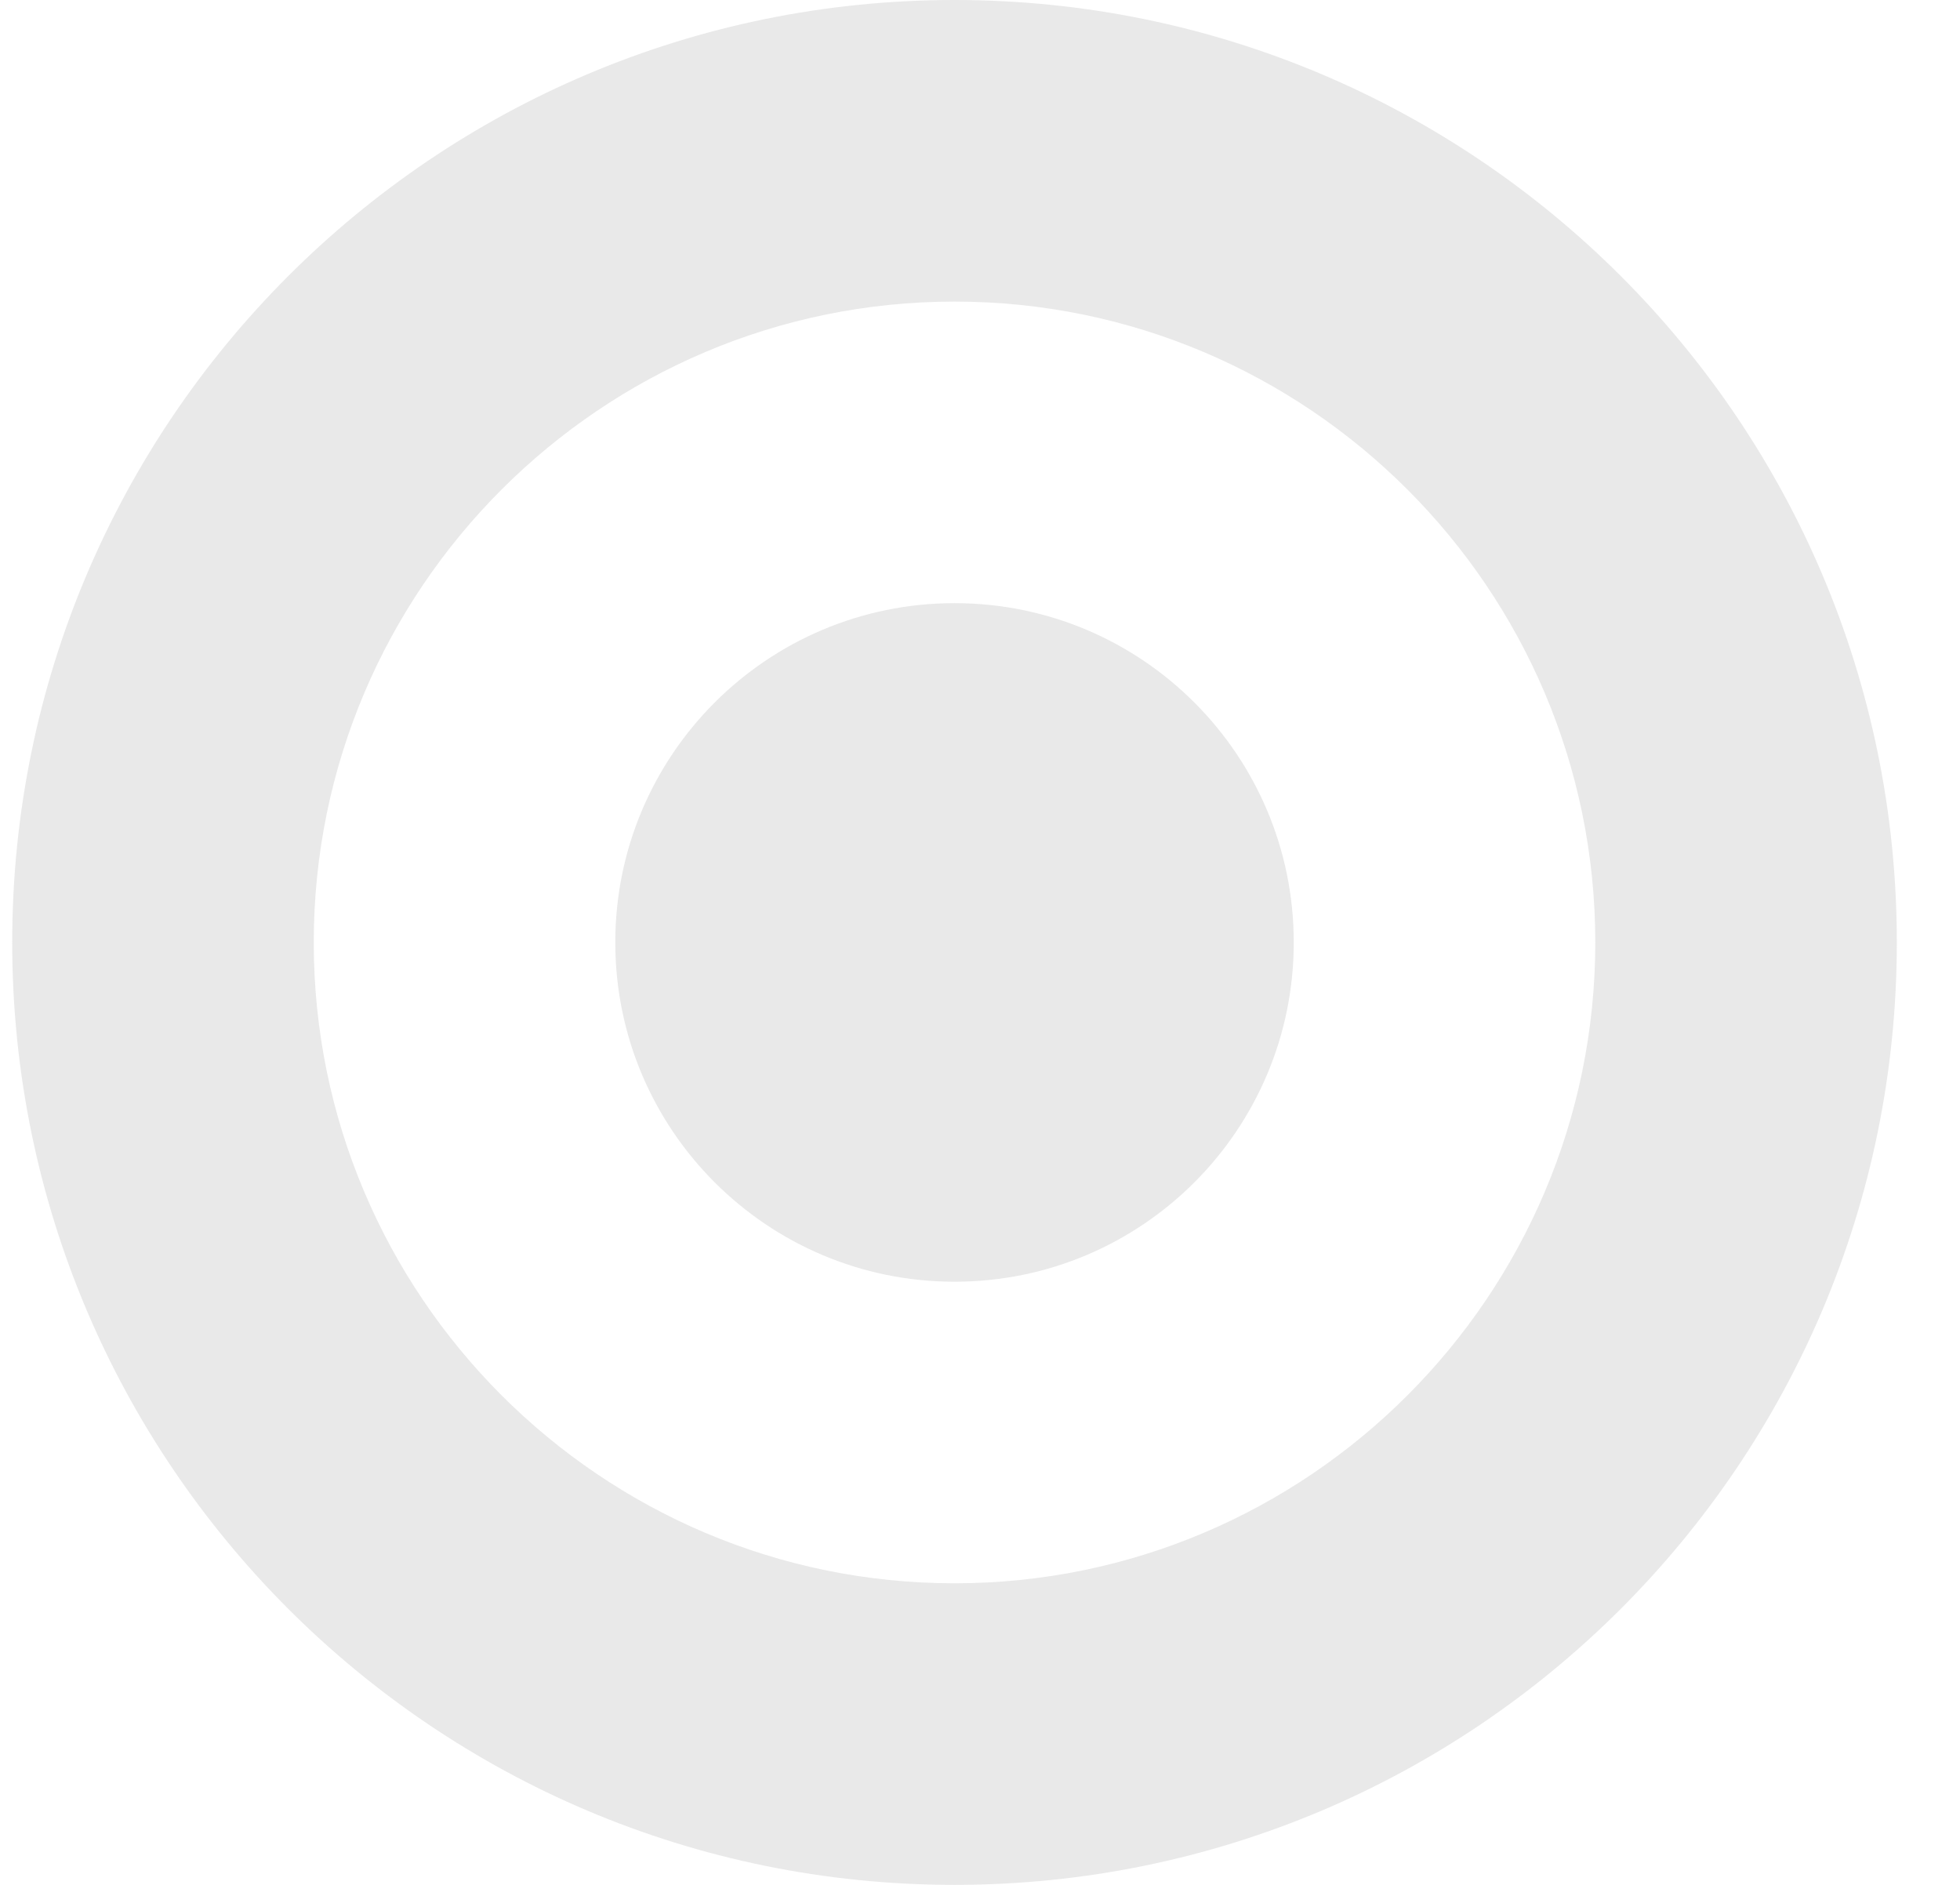
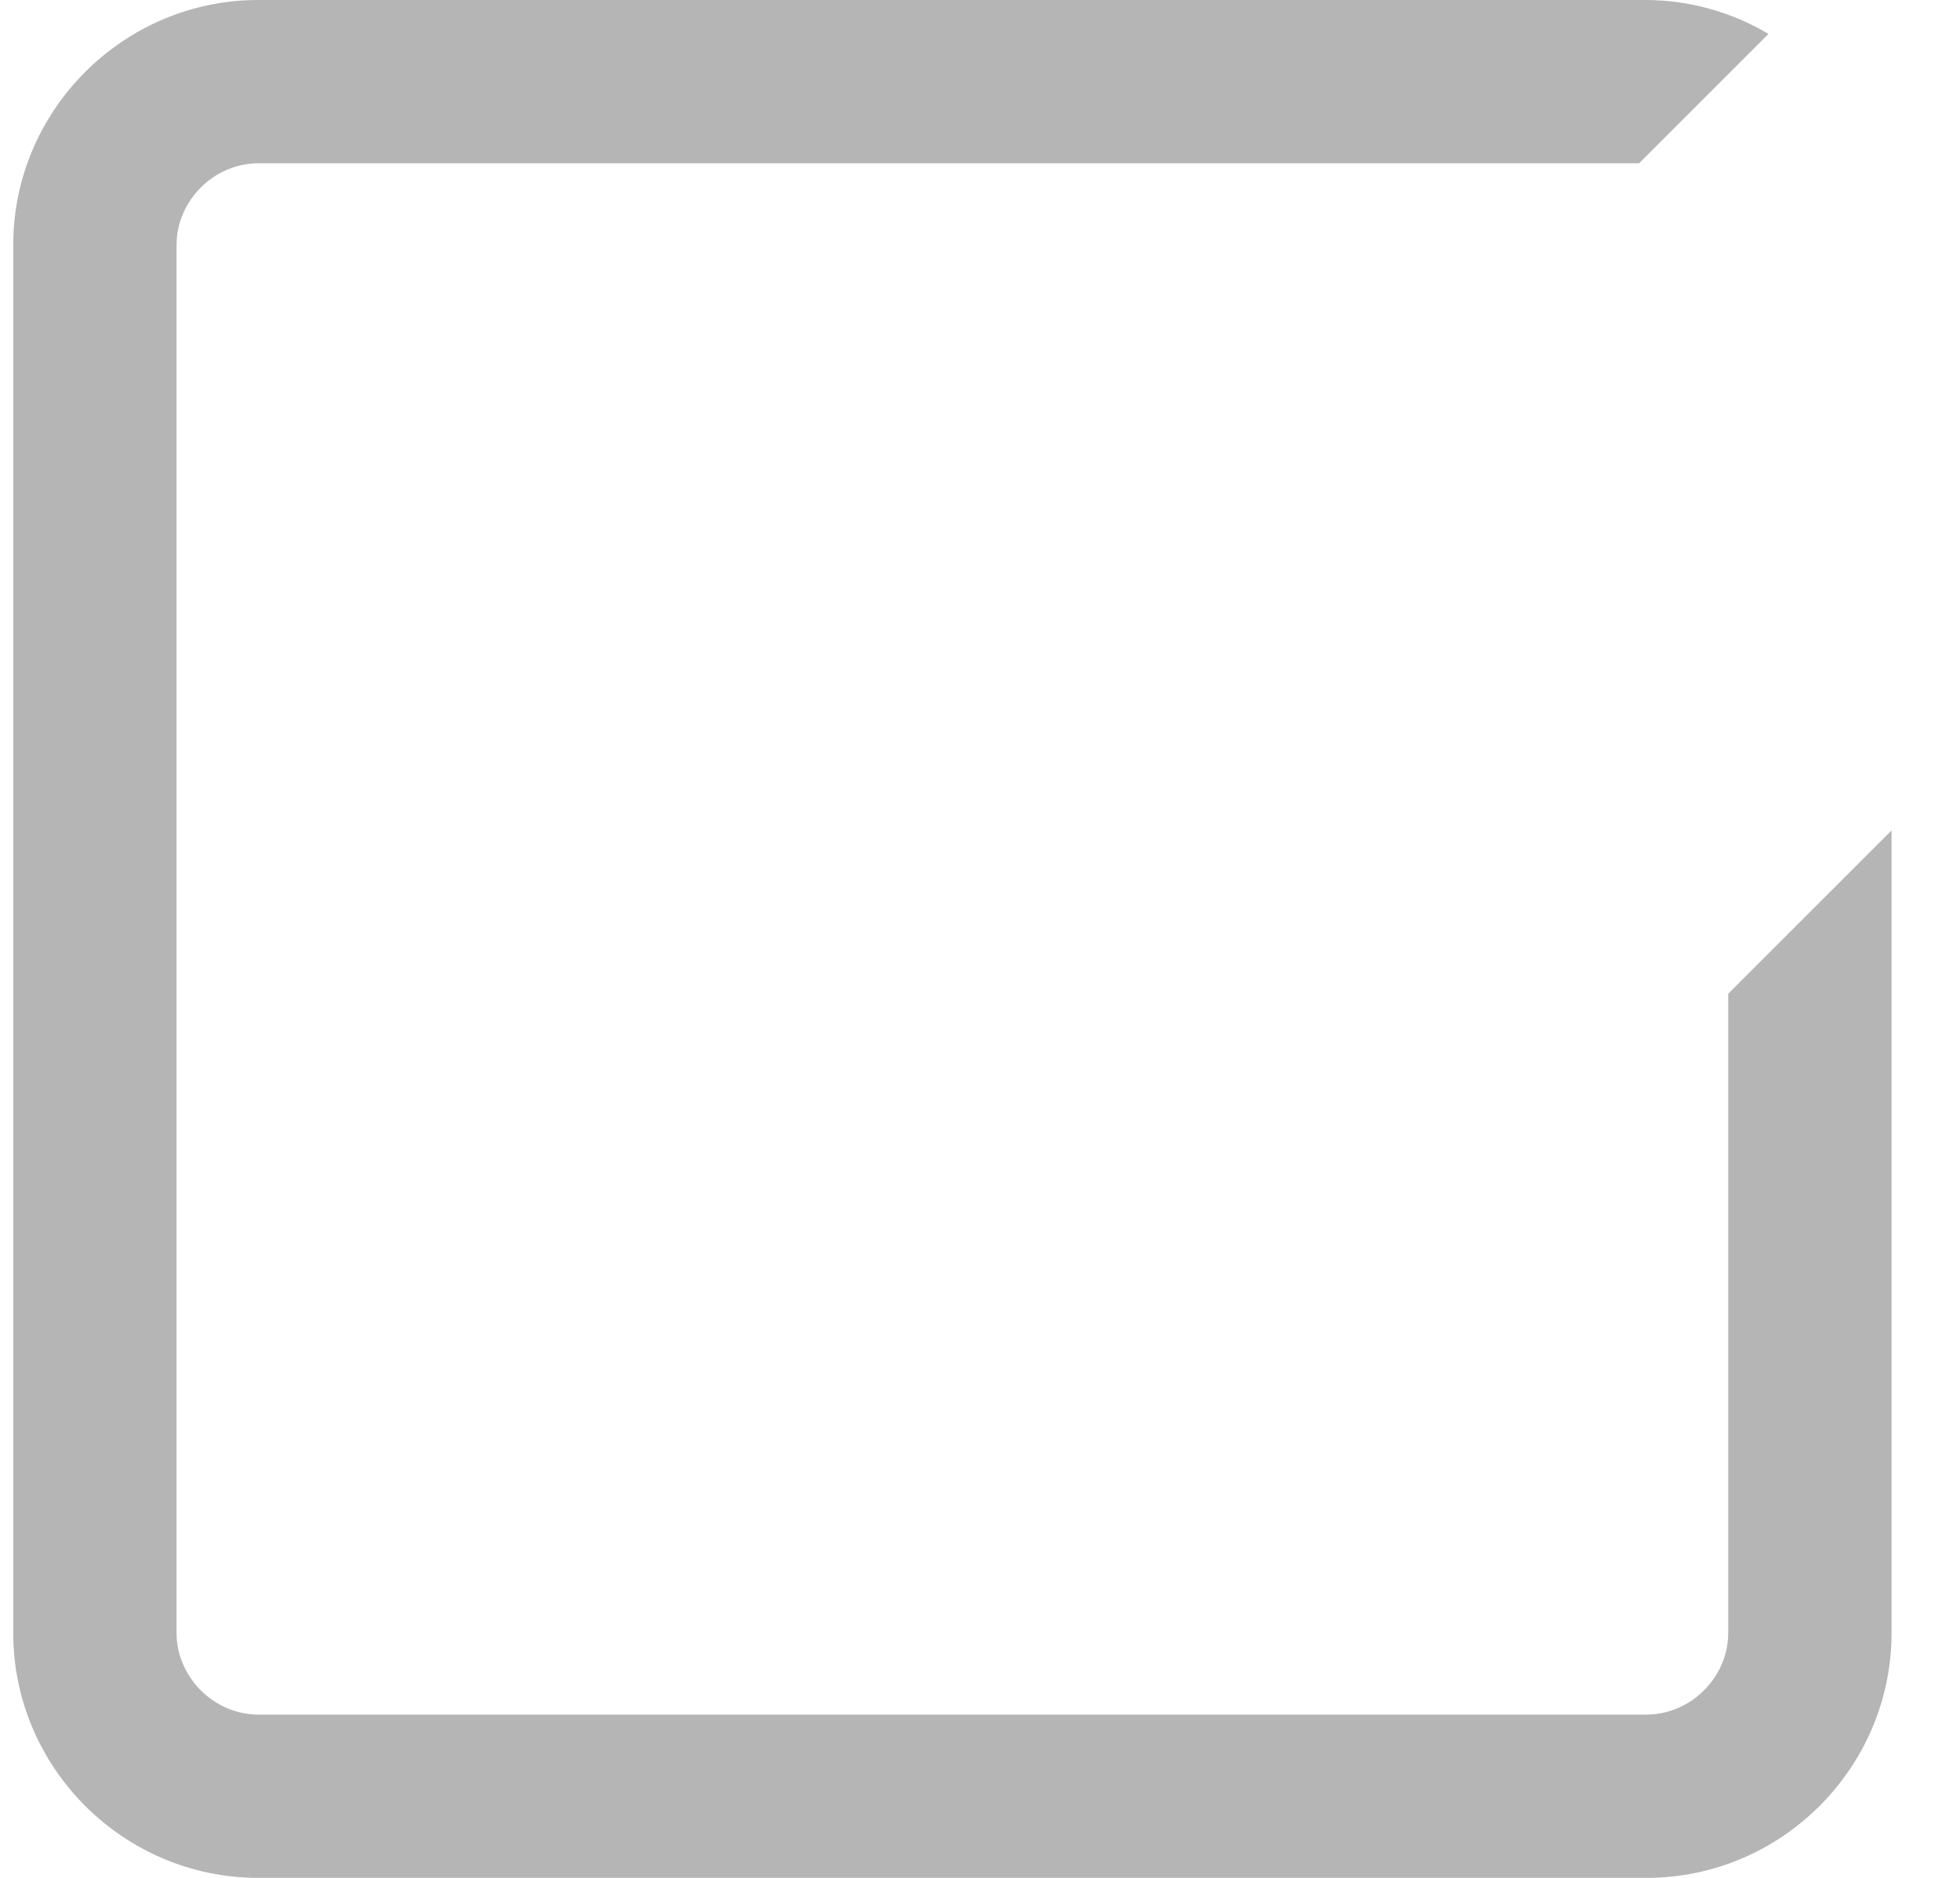
- <svg xmlns="http://www.w3.org/2000/svg" width="26" height="25" viewBox="0 0 26 25" fill="none">
-   <g opacity="0.3">
-     <path fill-rule="evenodd" clip-rule="evenodd" d="M0.162 12.5C0.162 5.597 5.759 0 12.662 0C19.565 0 25.162 5.597 25.162 12.5C25.162 19.403 19.565 25 12.662 25C5.759 25 0.162 19.403 0.162 12.5ZM21.162 12.5C21.162 7.813 17.349 4 12.662 4C7.975 4 4.162 7.813 4.162 12.5C4.162 17.187 7.975 21 12.662 21C17.349 21 21.162 17.187 21.162 12.5Z" fill="#B5B5B5" />
-     <path d="M12.662 17C15.148 17 17.162 14.985 17.162 12.5C17.162 10.015 15.148 8 12.662 8C10.177 8 8.162 10.015 8.162 12.5C8.162 14.985 10.177 17 12.662 17Z" fill="#B5B5B5" />
-   </g>
+ <svg xmlns="http://www.w3.org/2000/svg" width="24" height="23" viewBox="0 0 24 23" fill="none">
+   <path d="M21.162 20C21.162 20.542 20.704 21 20.162 21H3.162C2.62 21 2.162 20.542 2.162 20V3C2.162 2.458 2.62 2 3.162 2H20.07L21.655 0.415C21.203 0.147 20.688 0.003 20.162 0H3.162C1.512 0 0.162 1.35 0.162 3V20C0.162 21.65 1.512 23 3.162 23H20.162C21.812 23 23.162 21.65 23.162 20V10.171L21.162 12.171V20Z" fill="#B5B5B5" />
</svg>
